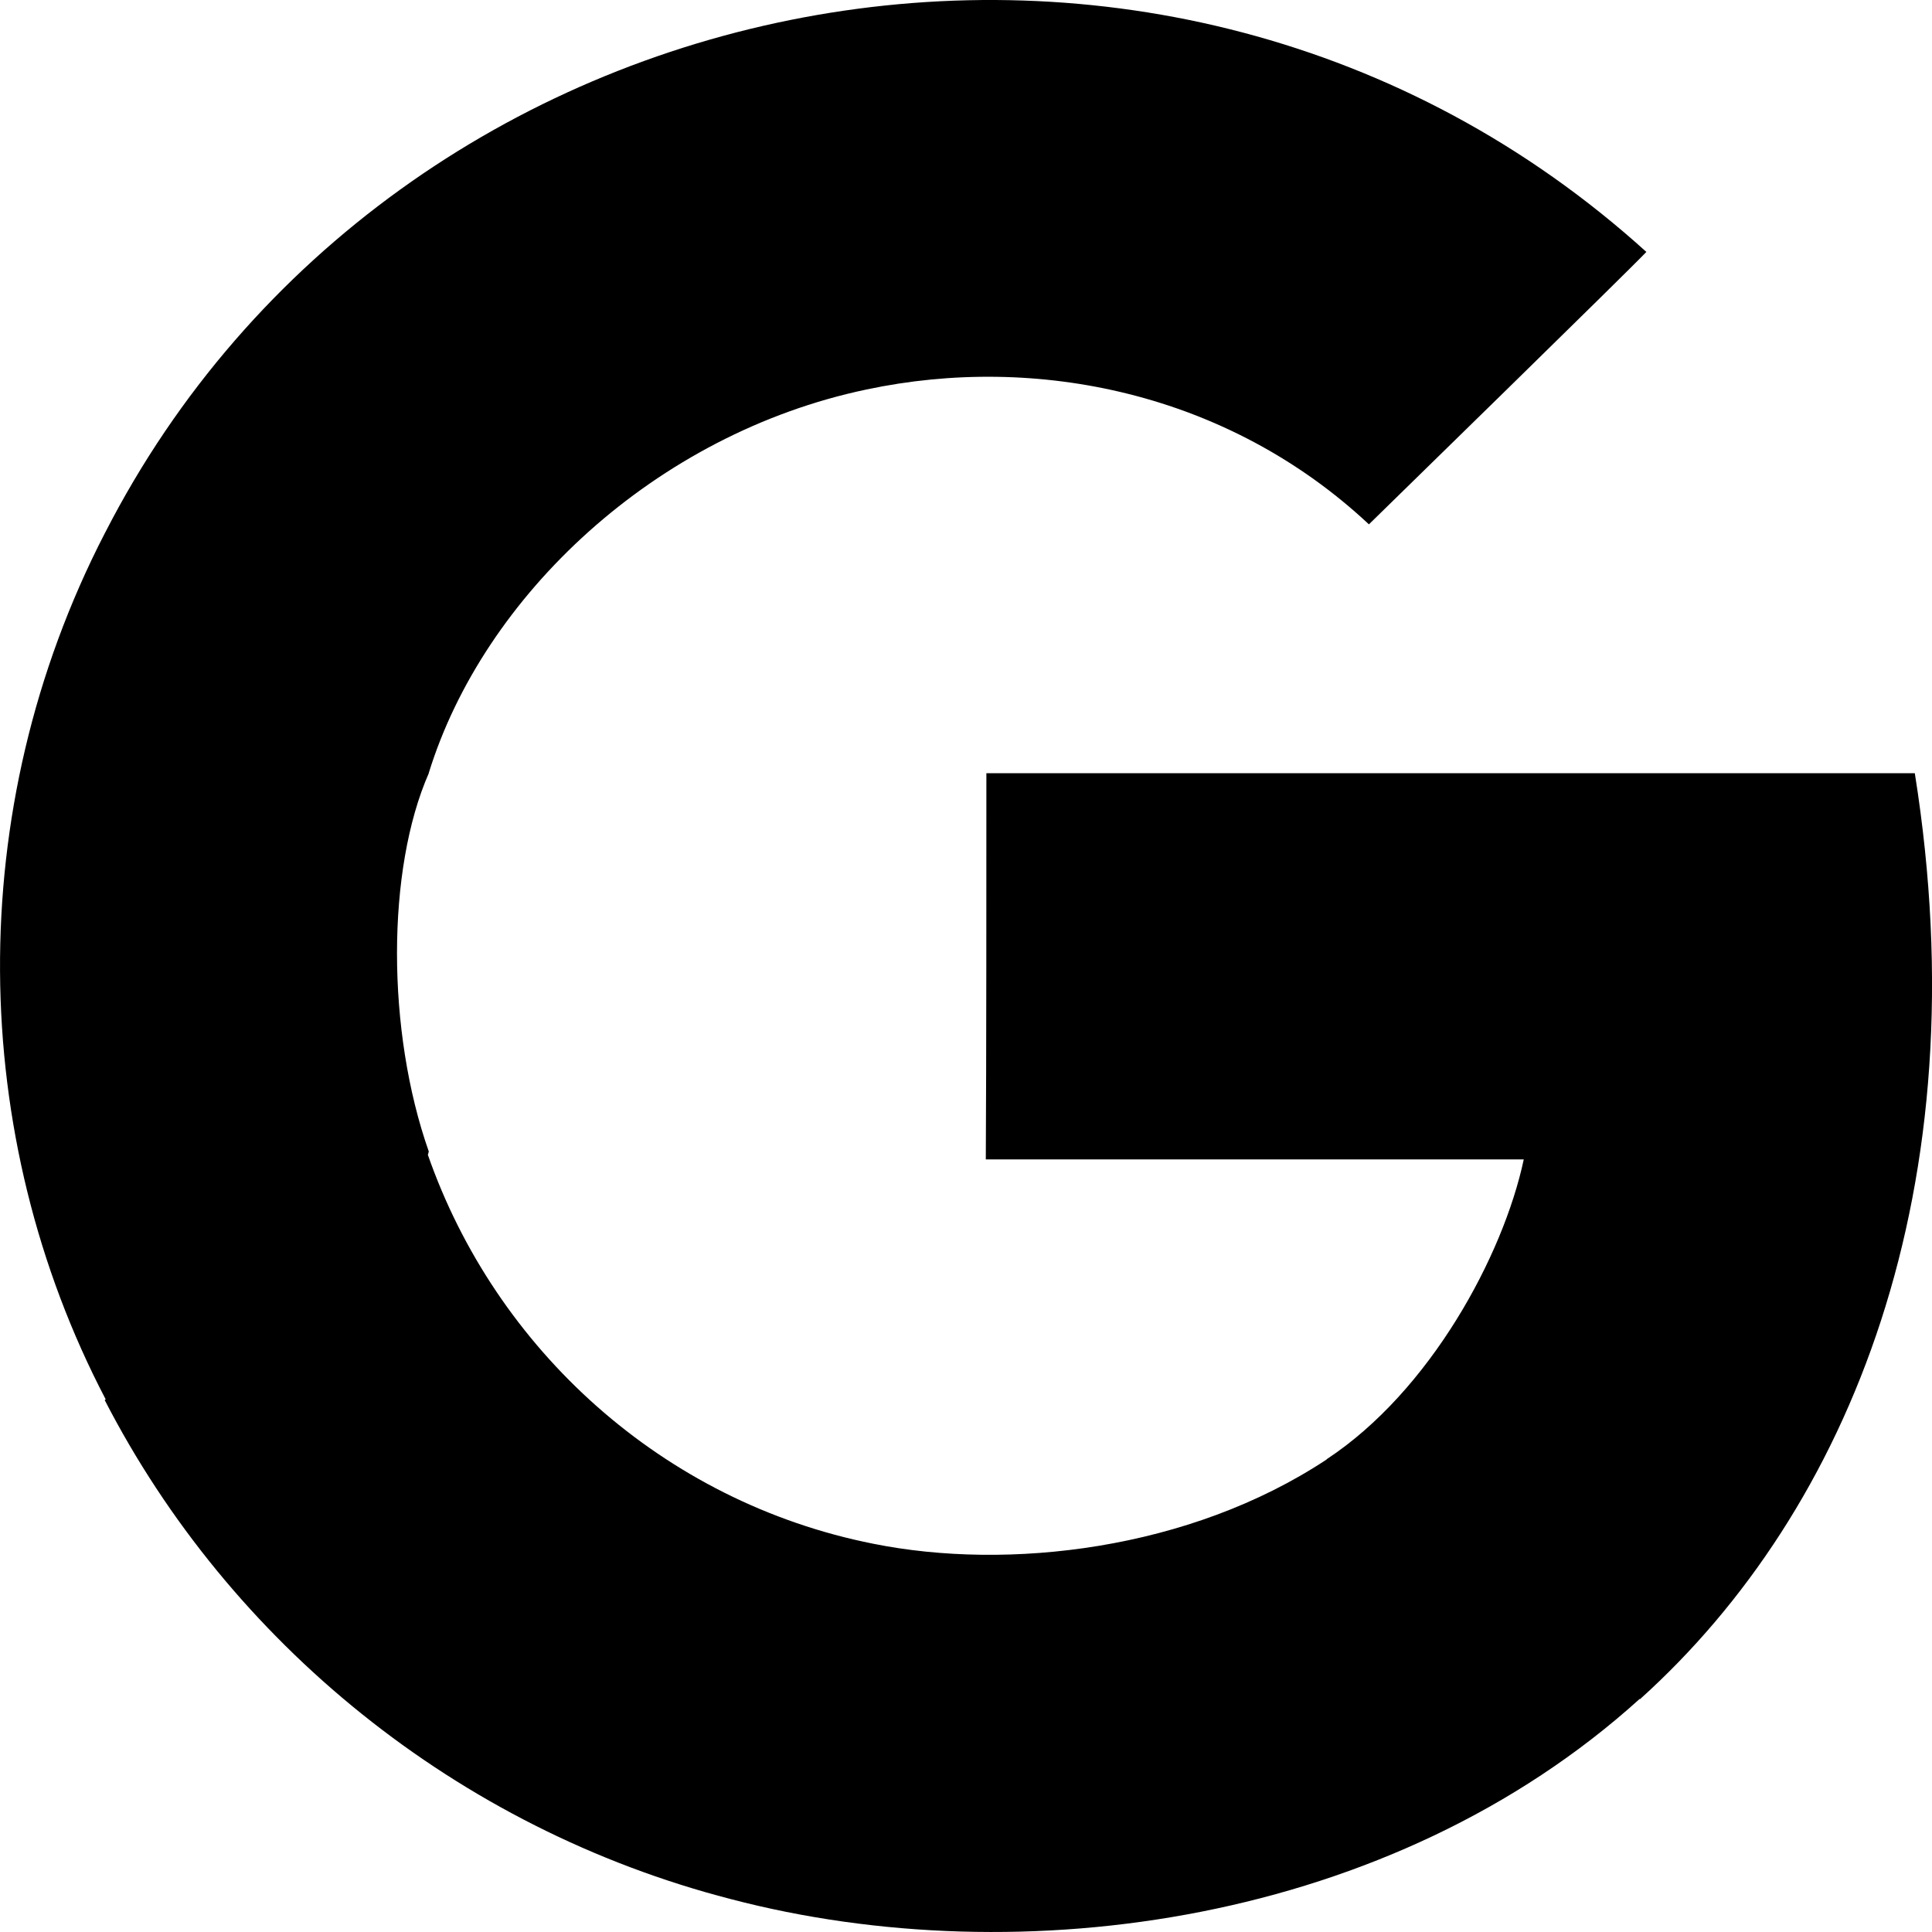
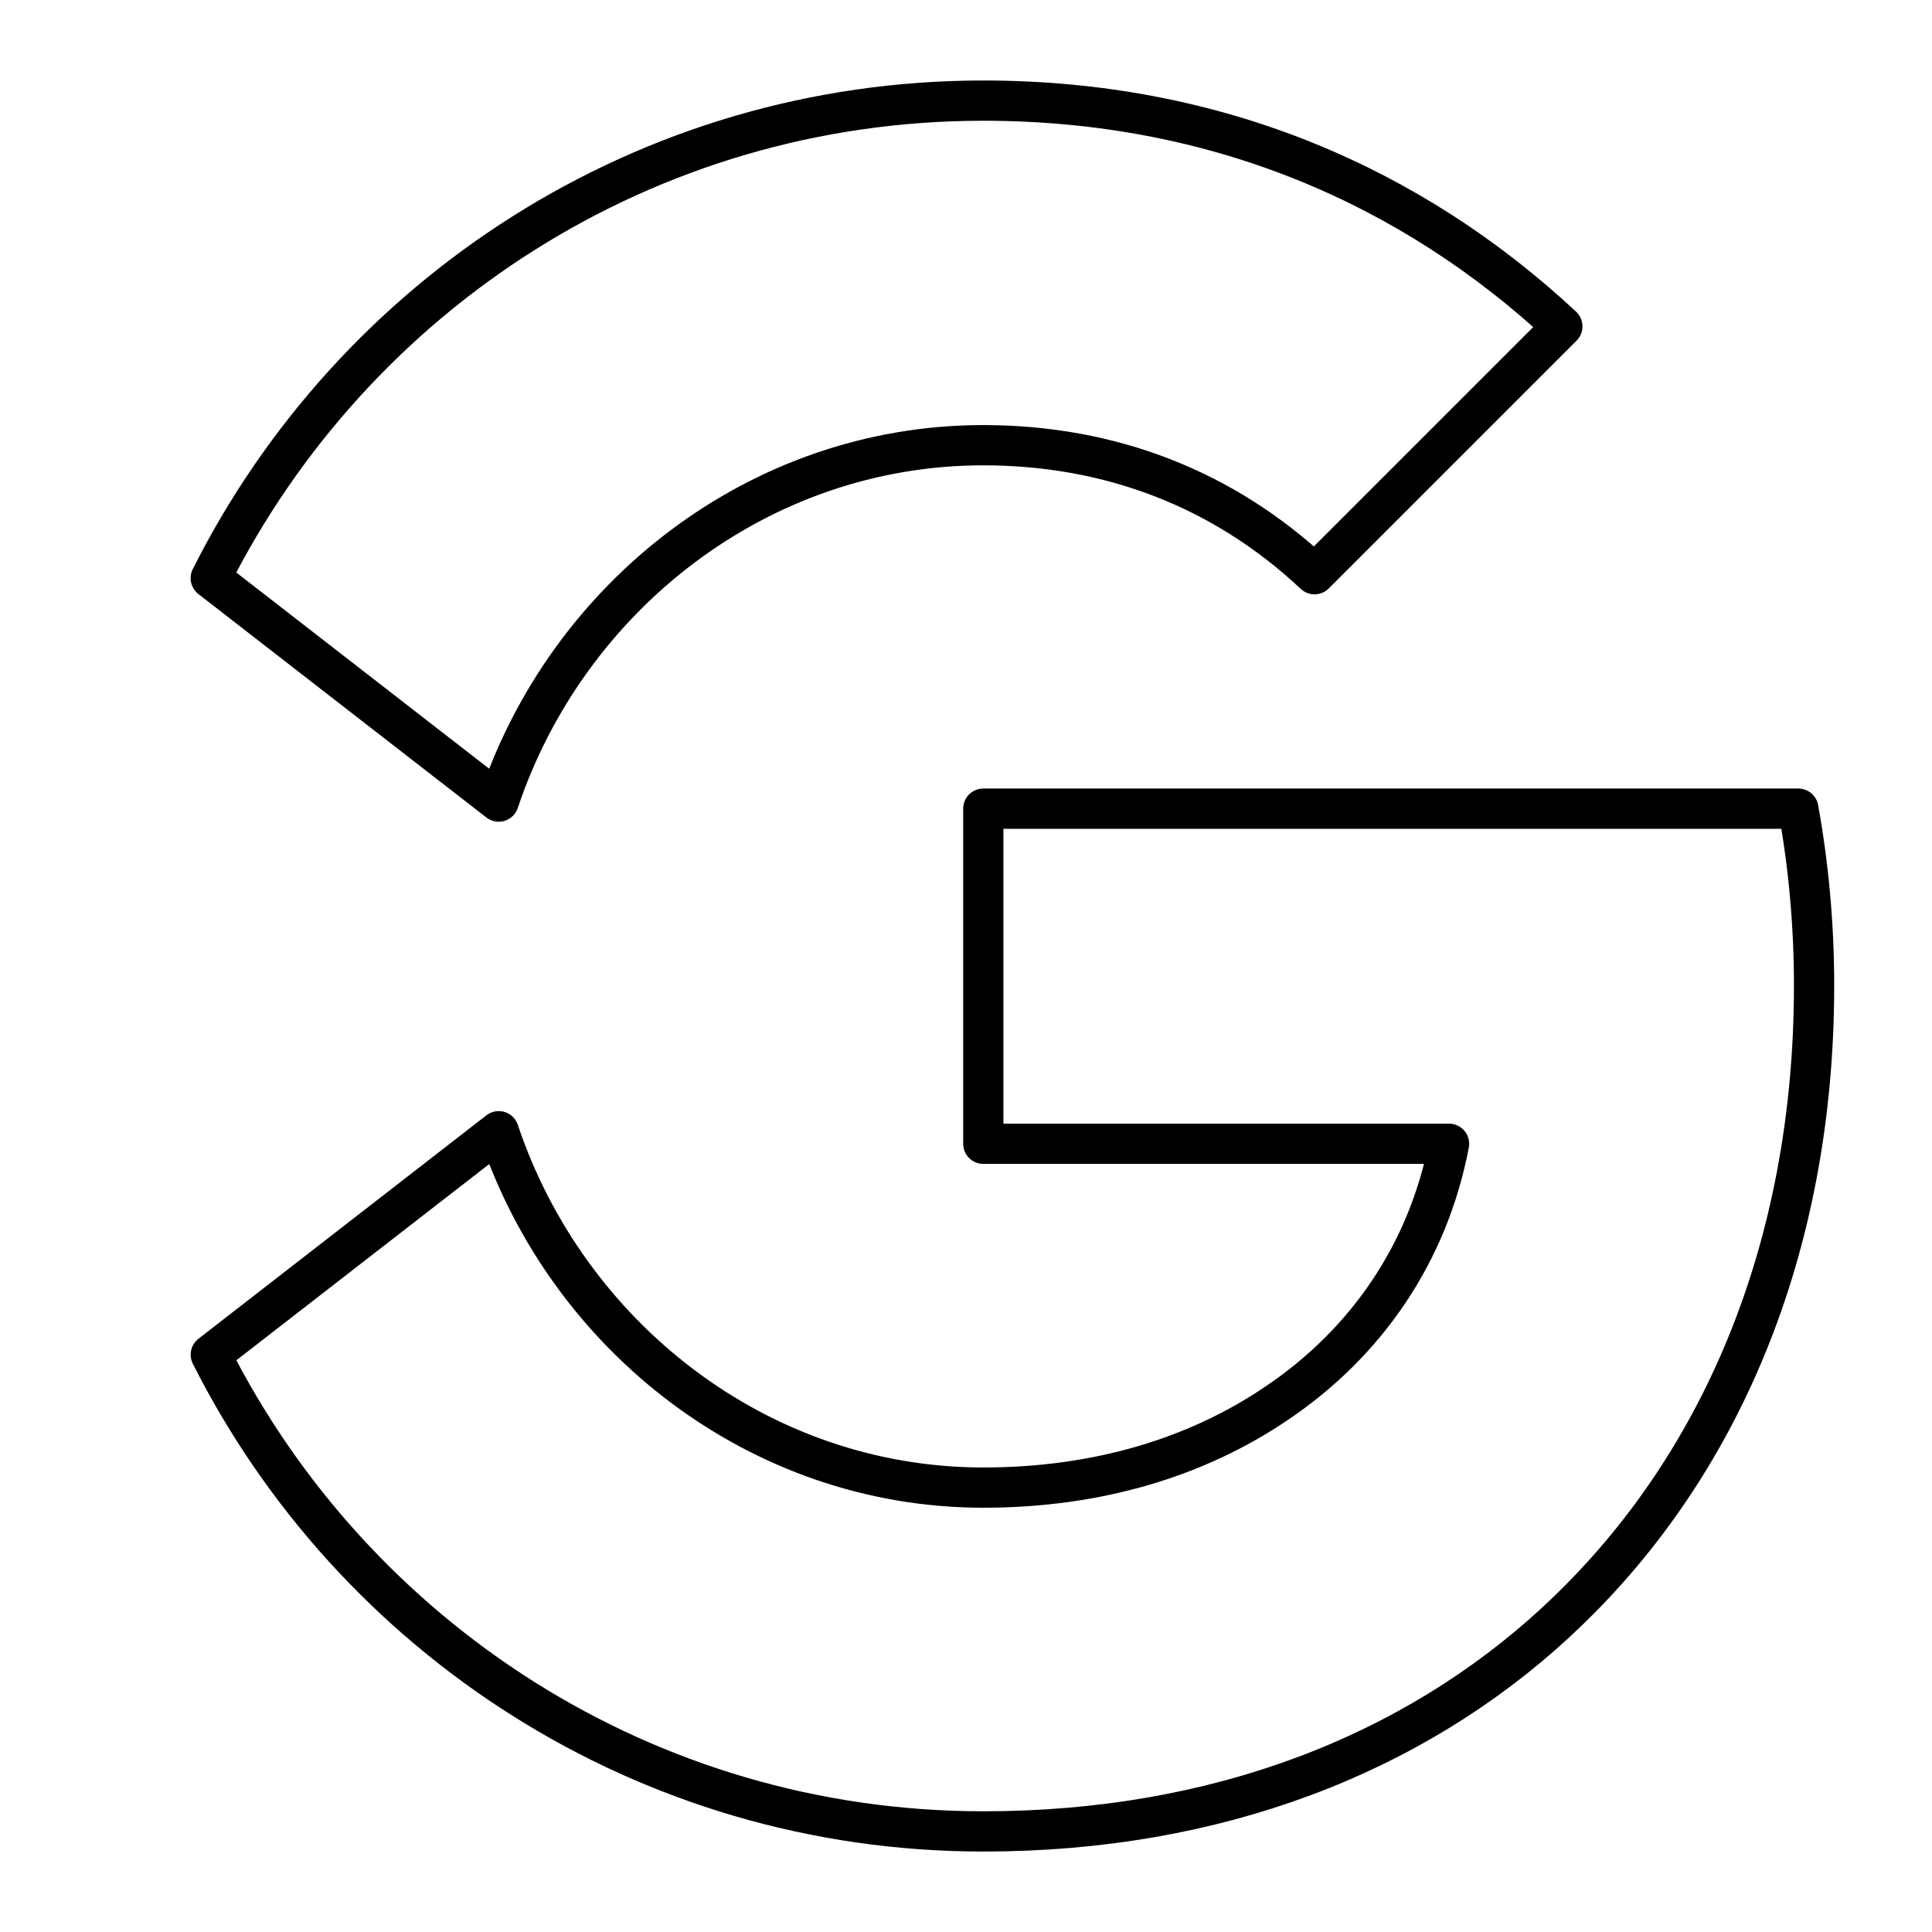
- <svg xmlns="http://www.w3.org/2000/svg" width="800px" height="800px" viewBox="0 0 20 20" version="1.1">
+ <svg xmlns="http://www.w3.org/2000/svg" viewBox="0 0 48 48" id="b">
  <defs>
- 
-     </defs>
-   <g id="Page-1" stroke="none" stroke-width="1" fill="none" fill-rule="evenodd">
-     <g id="Dribbble-Light-Preview" transform="translate(-300, -7399)" fill="#000000">
-       <g id="icons" transform="translate(56, 160)">
-         <path d="M263.822,7247.004 L254.211,7247.004 C254.211,7248.003 254.211,7250.002 254.205,7251.002 L259.774,7251.002 C259.561,7252.001 258.804,7253.4 257.735,7254.105 C257.734,7254.104 257.733,7254.111 257.731,7254.11 C256.31,7255.048 254.434,7255.261 253.041,7254.981 C250.858,7254.548 249.13,7252.965 248.429,7250.954 C248.433,7250.951 248.436,7250.923 248.439,7250.921 C248,7249.673 248,7248.003 248.439,7247.004 L248.438,7247.004 C249.004,7245.167 250.784,7243.491 252.97,7243.032 C254.728,7242.659 256.712,7243.063 258.171,7244.428 C258.365,7244.238 260.856,7241.806 261.043,7241.608 C256.058,7237.093 248.077,7238.682 245.09,7244.511 L245.089,7244.511 C245.089,7244.511 245.09,7244.511 245.084,7244.522 L245.084,7244.522 C243.607,7247.386 243.668,7250.76 245.094,7253.486 C245.09,7253.489 245.087,7253.491 245.084,7253.494 C246.377,7256.003 248.729,7257.927 251.564,7258.659 C254.575,7259.449 258.407,7258.909 260.974,7256.587 C260.975,7256.588 260.976,7256.589 260.977,7256.59 C263.152,7254.632 264.506,7251.294 263.822,7247.004" id="google-[#178]">
- 
-                 </path>
-       </g>
-     </g>
-   </g>
+     <style>.c{fill:none;stroke:#000000;stroke-linecap:round;stroke-linejoin:round;}</style>
+   </defs>
+   <path class="c" d="m38.659,40.301c4.066-3.753,6.411-9.264,6.411-15.812,0-1.524-.137-2.99-.391-4.398h-20.249v8.326h11.571c-.508,2.678-2.033,4.945-4.319,6.47h0c-1.915,1.29-4.359,2.072-7.251,2.072-5.59,0-10.339-3.772-12.04-8.854l-7.154,5.551c3.538,7.017,10.789,11.845,19.194,11.845,5.805,0,10.672-1.915,14.229-5.199Z" />
+   <path class="c" d="m24.43,11.061c3.166,0,5.981,1.095,8.229,3.205l6.157-6.157c-3.733-3.479-8.581-5.609-14.386-5.609-8.405,0-15.656,4.828-19.194,11.864l7.154,5.551c1.7-5.082,6.45-8.854,12.04-8.854Z" />
</svg>
